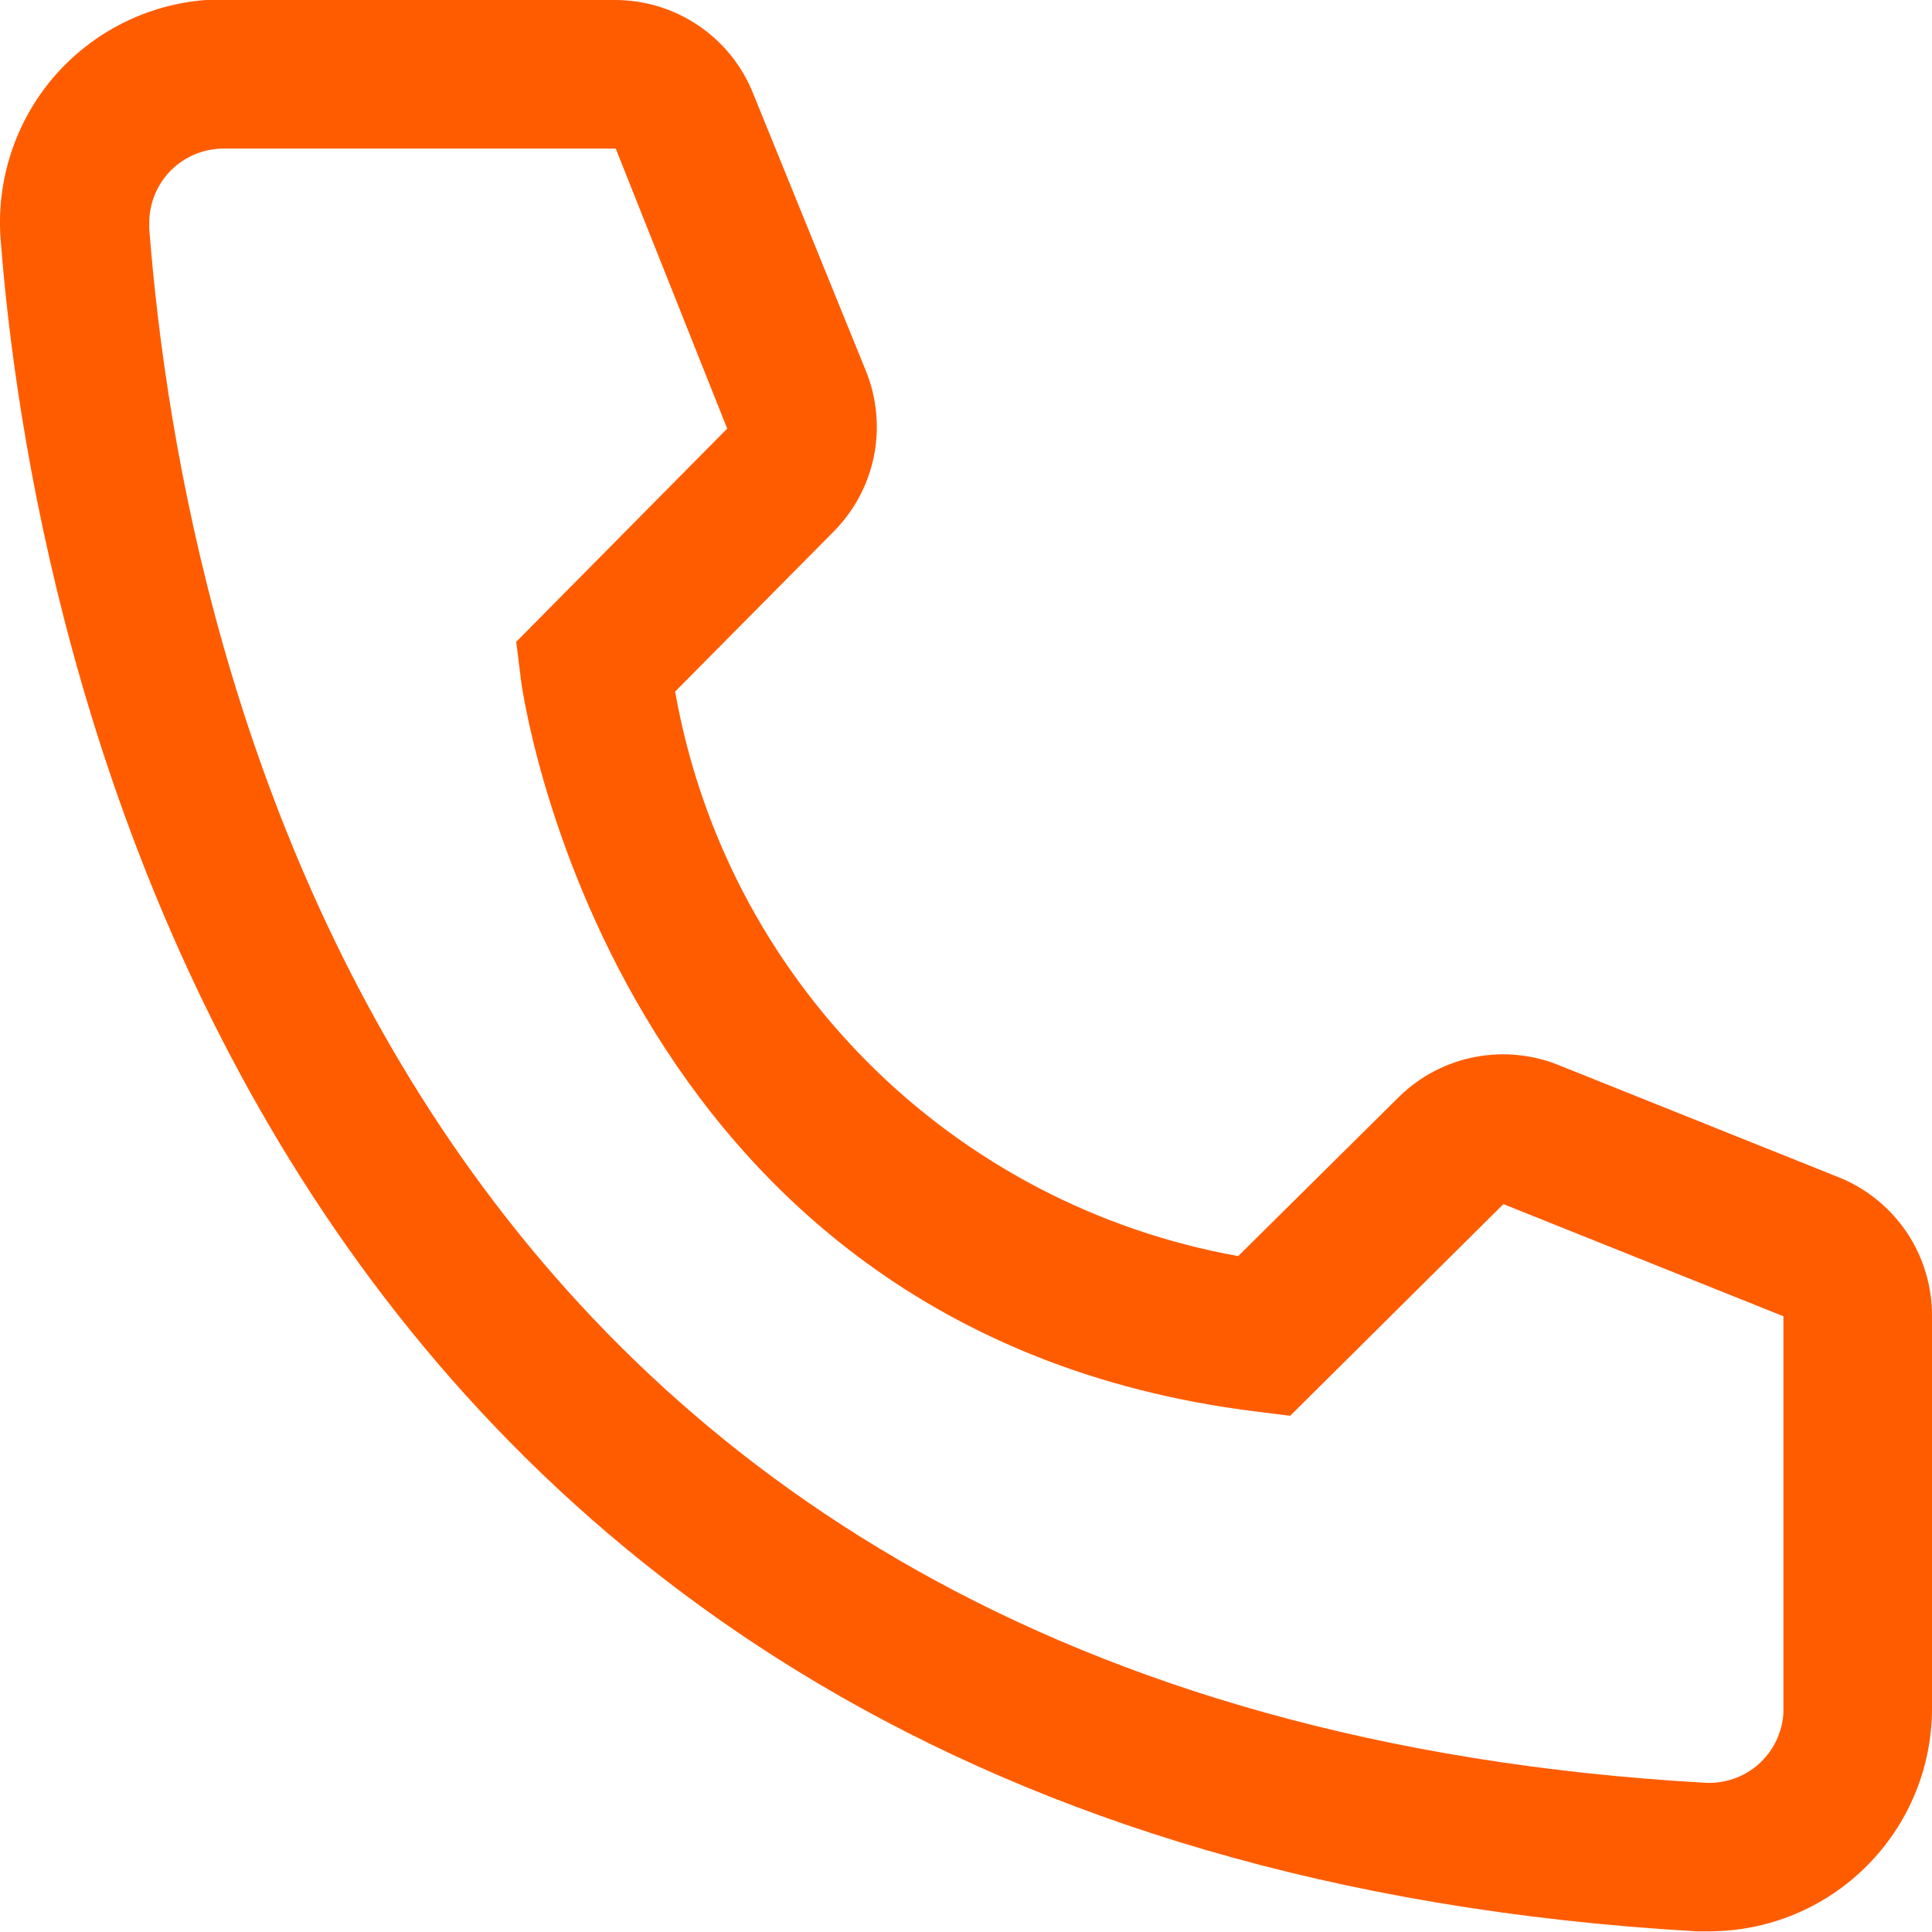
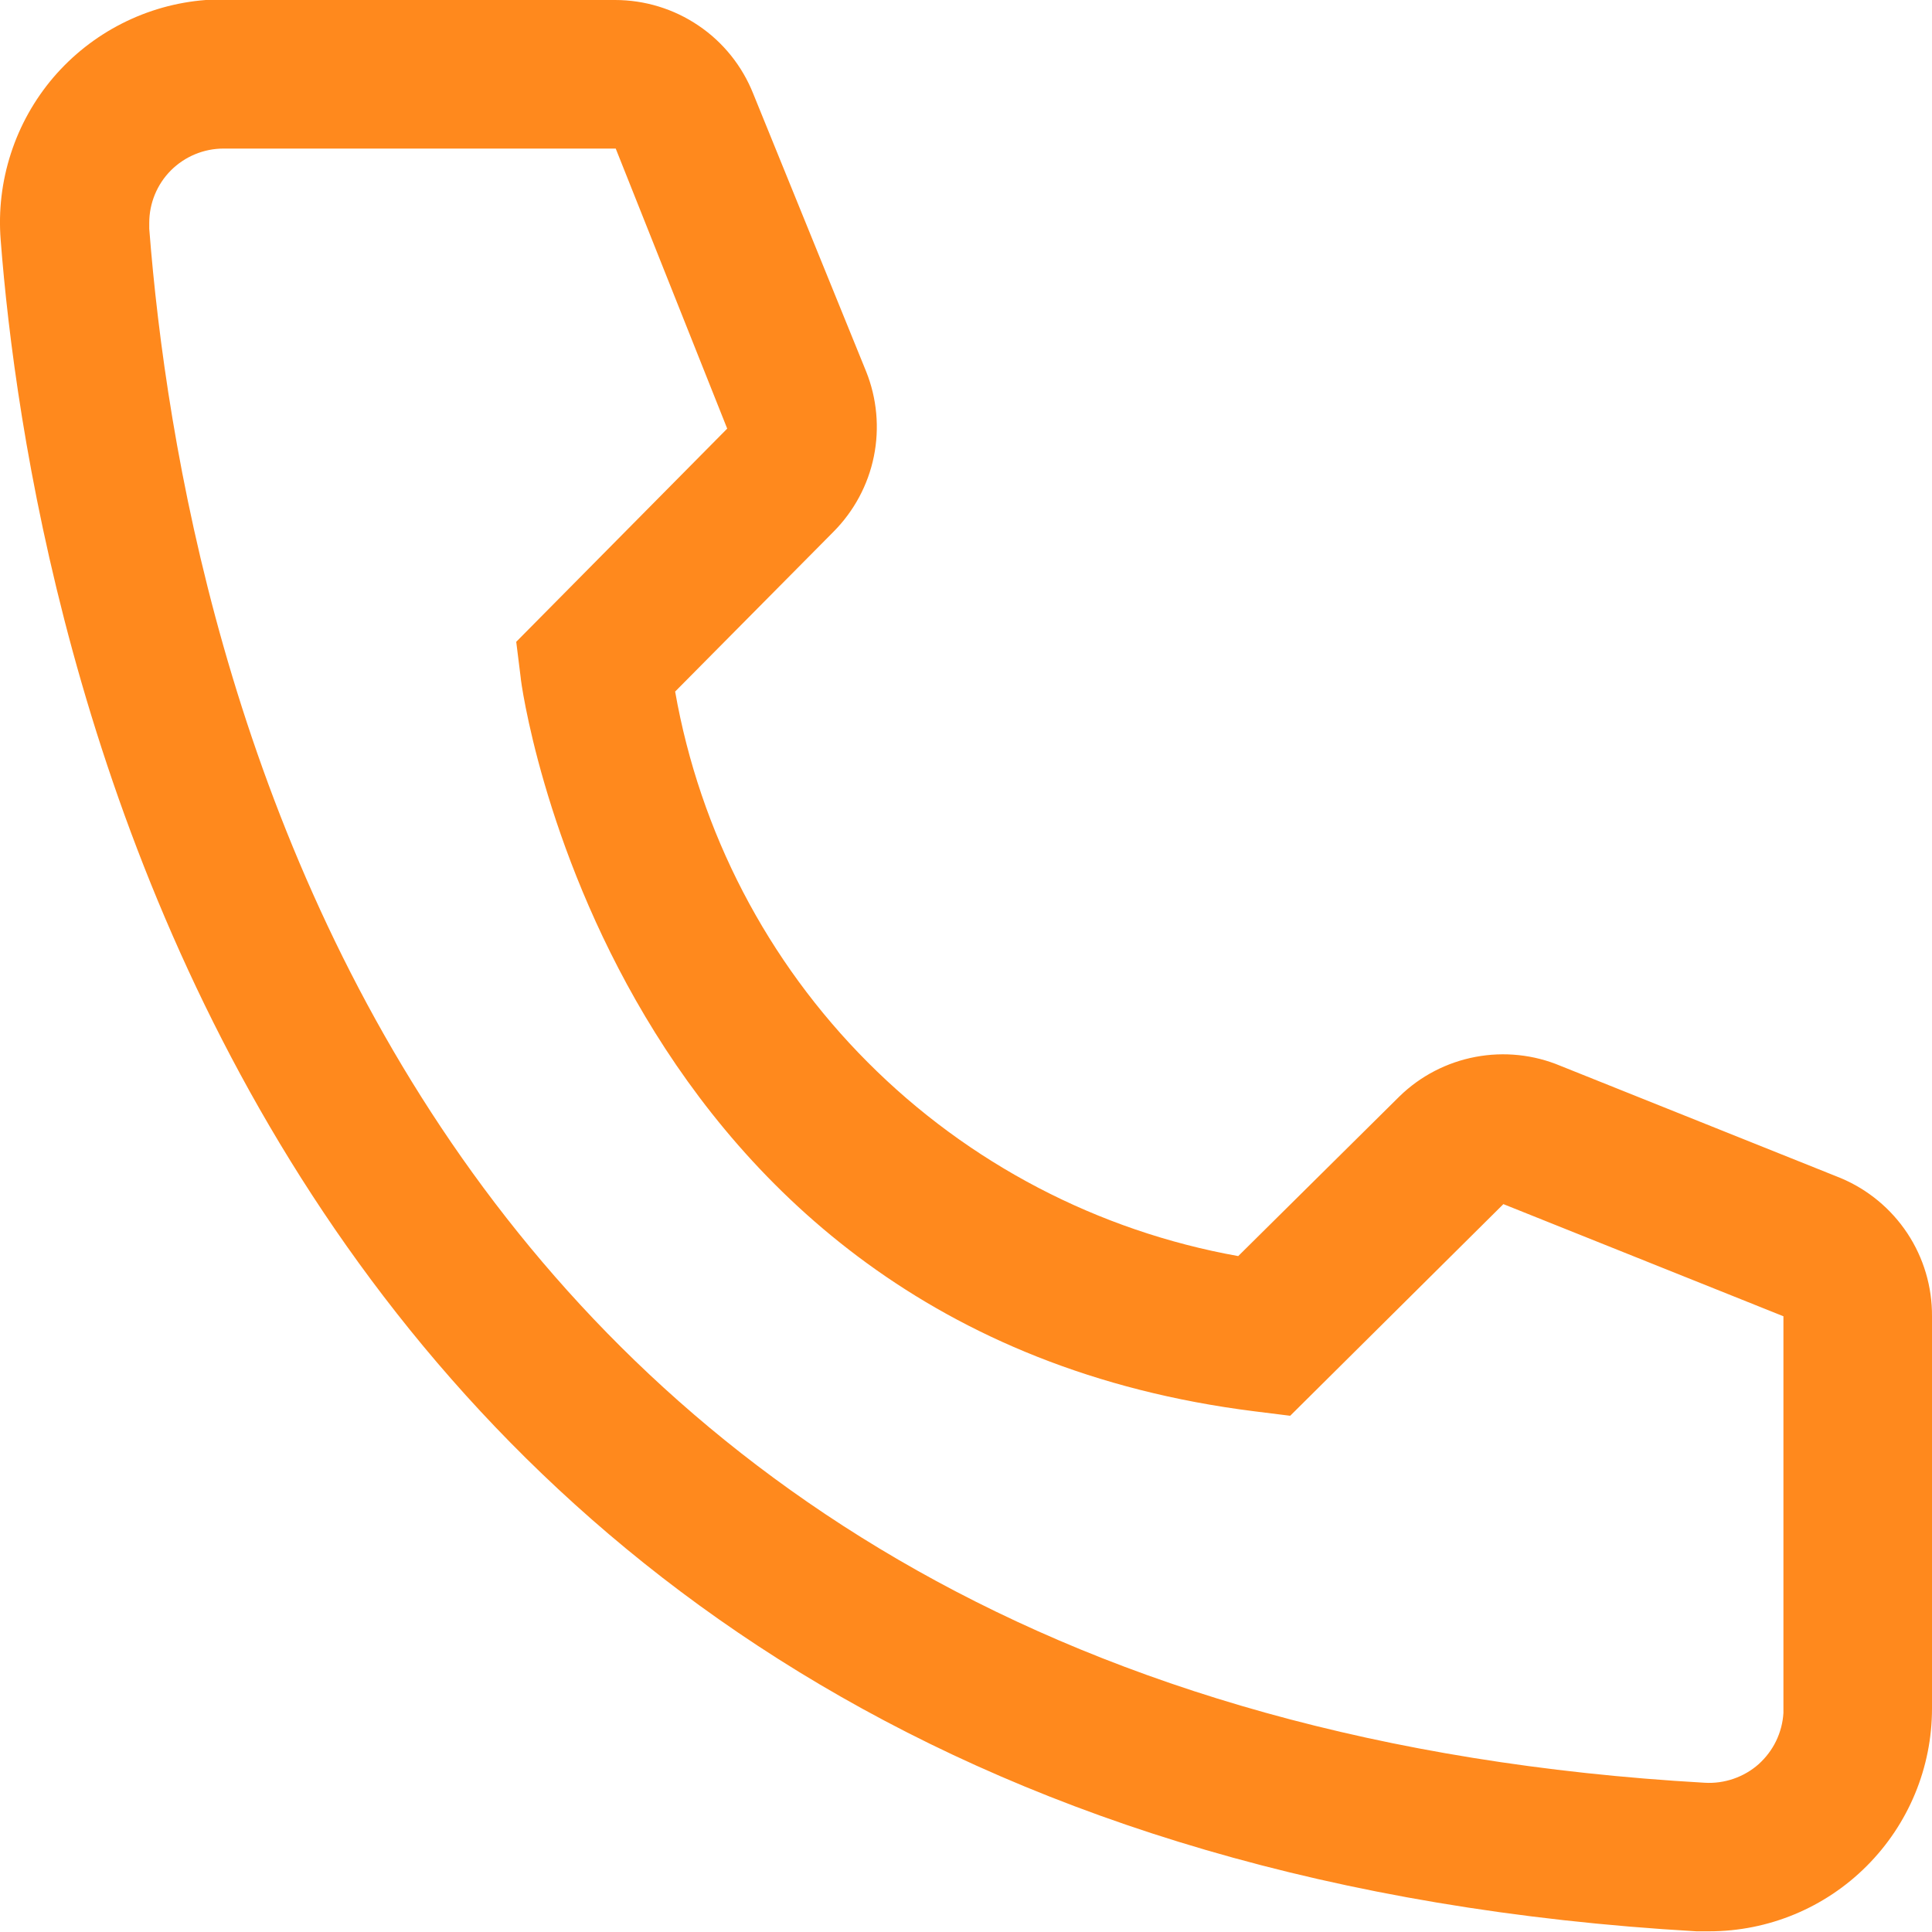
<svg xmlns="http://www.w3.org/2000/svg" width="20" height="20" viewBox="0 0 20 20" fill="none">
-   <path d="M17.693 19.993H17.562C2.453 19.124 0.307 6.375 0.007 2.484C-0.017 2.181 0.019 1.877 0.113 1.588C0.206 1.3 0.356 1.032 0.553 0.801C0.75 0.571 0.991 0.381 1.261 0.244C1.532 0.106 1.827 0.023 2.13 7.20958e-07H6.367C6.675 -0 6.976 0.092 7.231 0.265C7.486 0.437 7.683 0.683 7.797 0.969L8.966 3.845C9.078 4.124 9.106 4.431 9.046 4.726C8.986 5.021 8.84 5.292 8.627 5.506L6.989 7.159C7.245 8.613 7.941 9.953 8.984 10.998C10.026 12.043 11.365 12.743 12.818 13.003L14.487 11.35C14.703 11.139 14.977 10.997 15.274 10.941C15.57 10.885 15.877 10.917 16.155 11.034L19.054 12.195C19.336 12.313 19.576 12.512 19.745 12.767C19.913 13.021 20.002 13.32 20 13.626V17.686C20 18.298 19.757 18.884 19.324 19.317C18.892 19.75 18.305 19.993 17.693 19.993ZM2.314 1.538C2.11 1.538 1.915 1.619 1.77 1.763C1.626 1.907 1.545 2.103 1.545 2.307V2.368C1.899 6.921 4.167 17.686 17.647 18.455C17.748 18.461 17.849 18.447 17.945 18.414C18.041 18.381 18.129 18.33 18.205 18.263C18.28 18.195 18.342 18.114 18.386 18.023C18.43 17.932 18.456 17.833 18.462 17.732V13.626L15.563 12.465L13.356 14.656L12.987 14.61C6.297 13.772 5.39 7.082 5.39 7.013L5.344 6.644L7.528 4.437L6.374 1.538H2.314Z" fill="#FF5C00" />
+   <path d="M17.693 19.993H17.562C2.453 19.124 0.307 6.375 0.007 2.484C-0.017 2.181 0.019 1.877 0.113 1.588C0.206 1.3 0.356 1.032 0.553 0.801C0.75 0.571 0.991 0.381 1.261 0.244C1.532 0.106 1.827 0.023 2.13 7.20958e-07H6.367C6.675 -0 6.976 0.092 7.231 0.265C7.486 0.437 7.683 0.683 7.797 0.969L8.966 3.845C9.078 4.124 9.106 4.431 9.046 4.726C8.986 5.021 8.84 5.292 8.627 5.506L6.989 7.159C7.245 8.613 7.941 9.953 8.984 10.998C10.026 12.043 11.365 12.743 12.818 13.003L14.487 11.35C14.703 11.139 14.977 10.997 15.274 10.941C15.57 10.885 15.877 10.917 16.155 11.034L19.054 12.195C19.336 12.313 19.576 12.512 19.745 12.767C19.913 13.021 20.002 13.32 20 13.626V17.686C20 18.298 19.757 18.884 19.324 19.317C18.892 19.75 18.305 19.993 17.693 19.993ZM2.314 1.538C2.11 1.538 1.915 1.619 1.77 1.763C1.626 1.907 1.545 2.103 1.545 2.307V2.368C1.899 6.921 4.167 17.686 17.647 18.455C17.748 18.461 17.849 18.447 17.945 18.414C18.041 18.381 18.129 18.33 18.205 18.263C18.28 18.195 18.342 18.114 18.386 18.023C18.43 17.932 18.456 17.833 18.462 17.732V13.626L15.563 12.465L13.356 14.656L12.987 14.61C6.297 13.772 5.39 7.082 5.39 7.013L5.344 6.644L7.528 4.437L6.374 1.538H2.314Z" fill="#ff891d" />
</svg>
